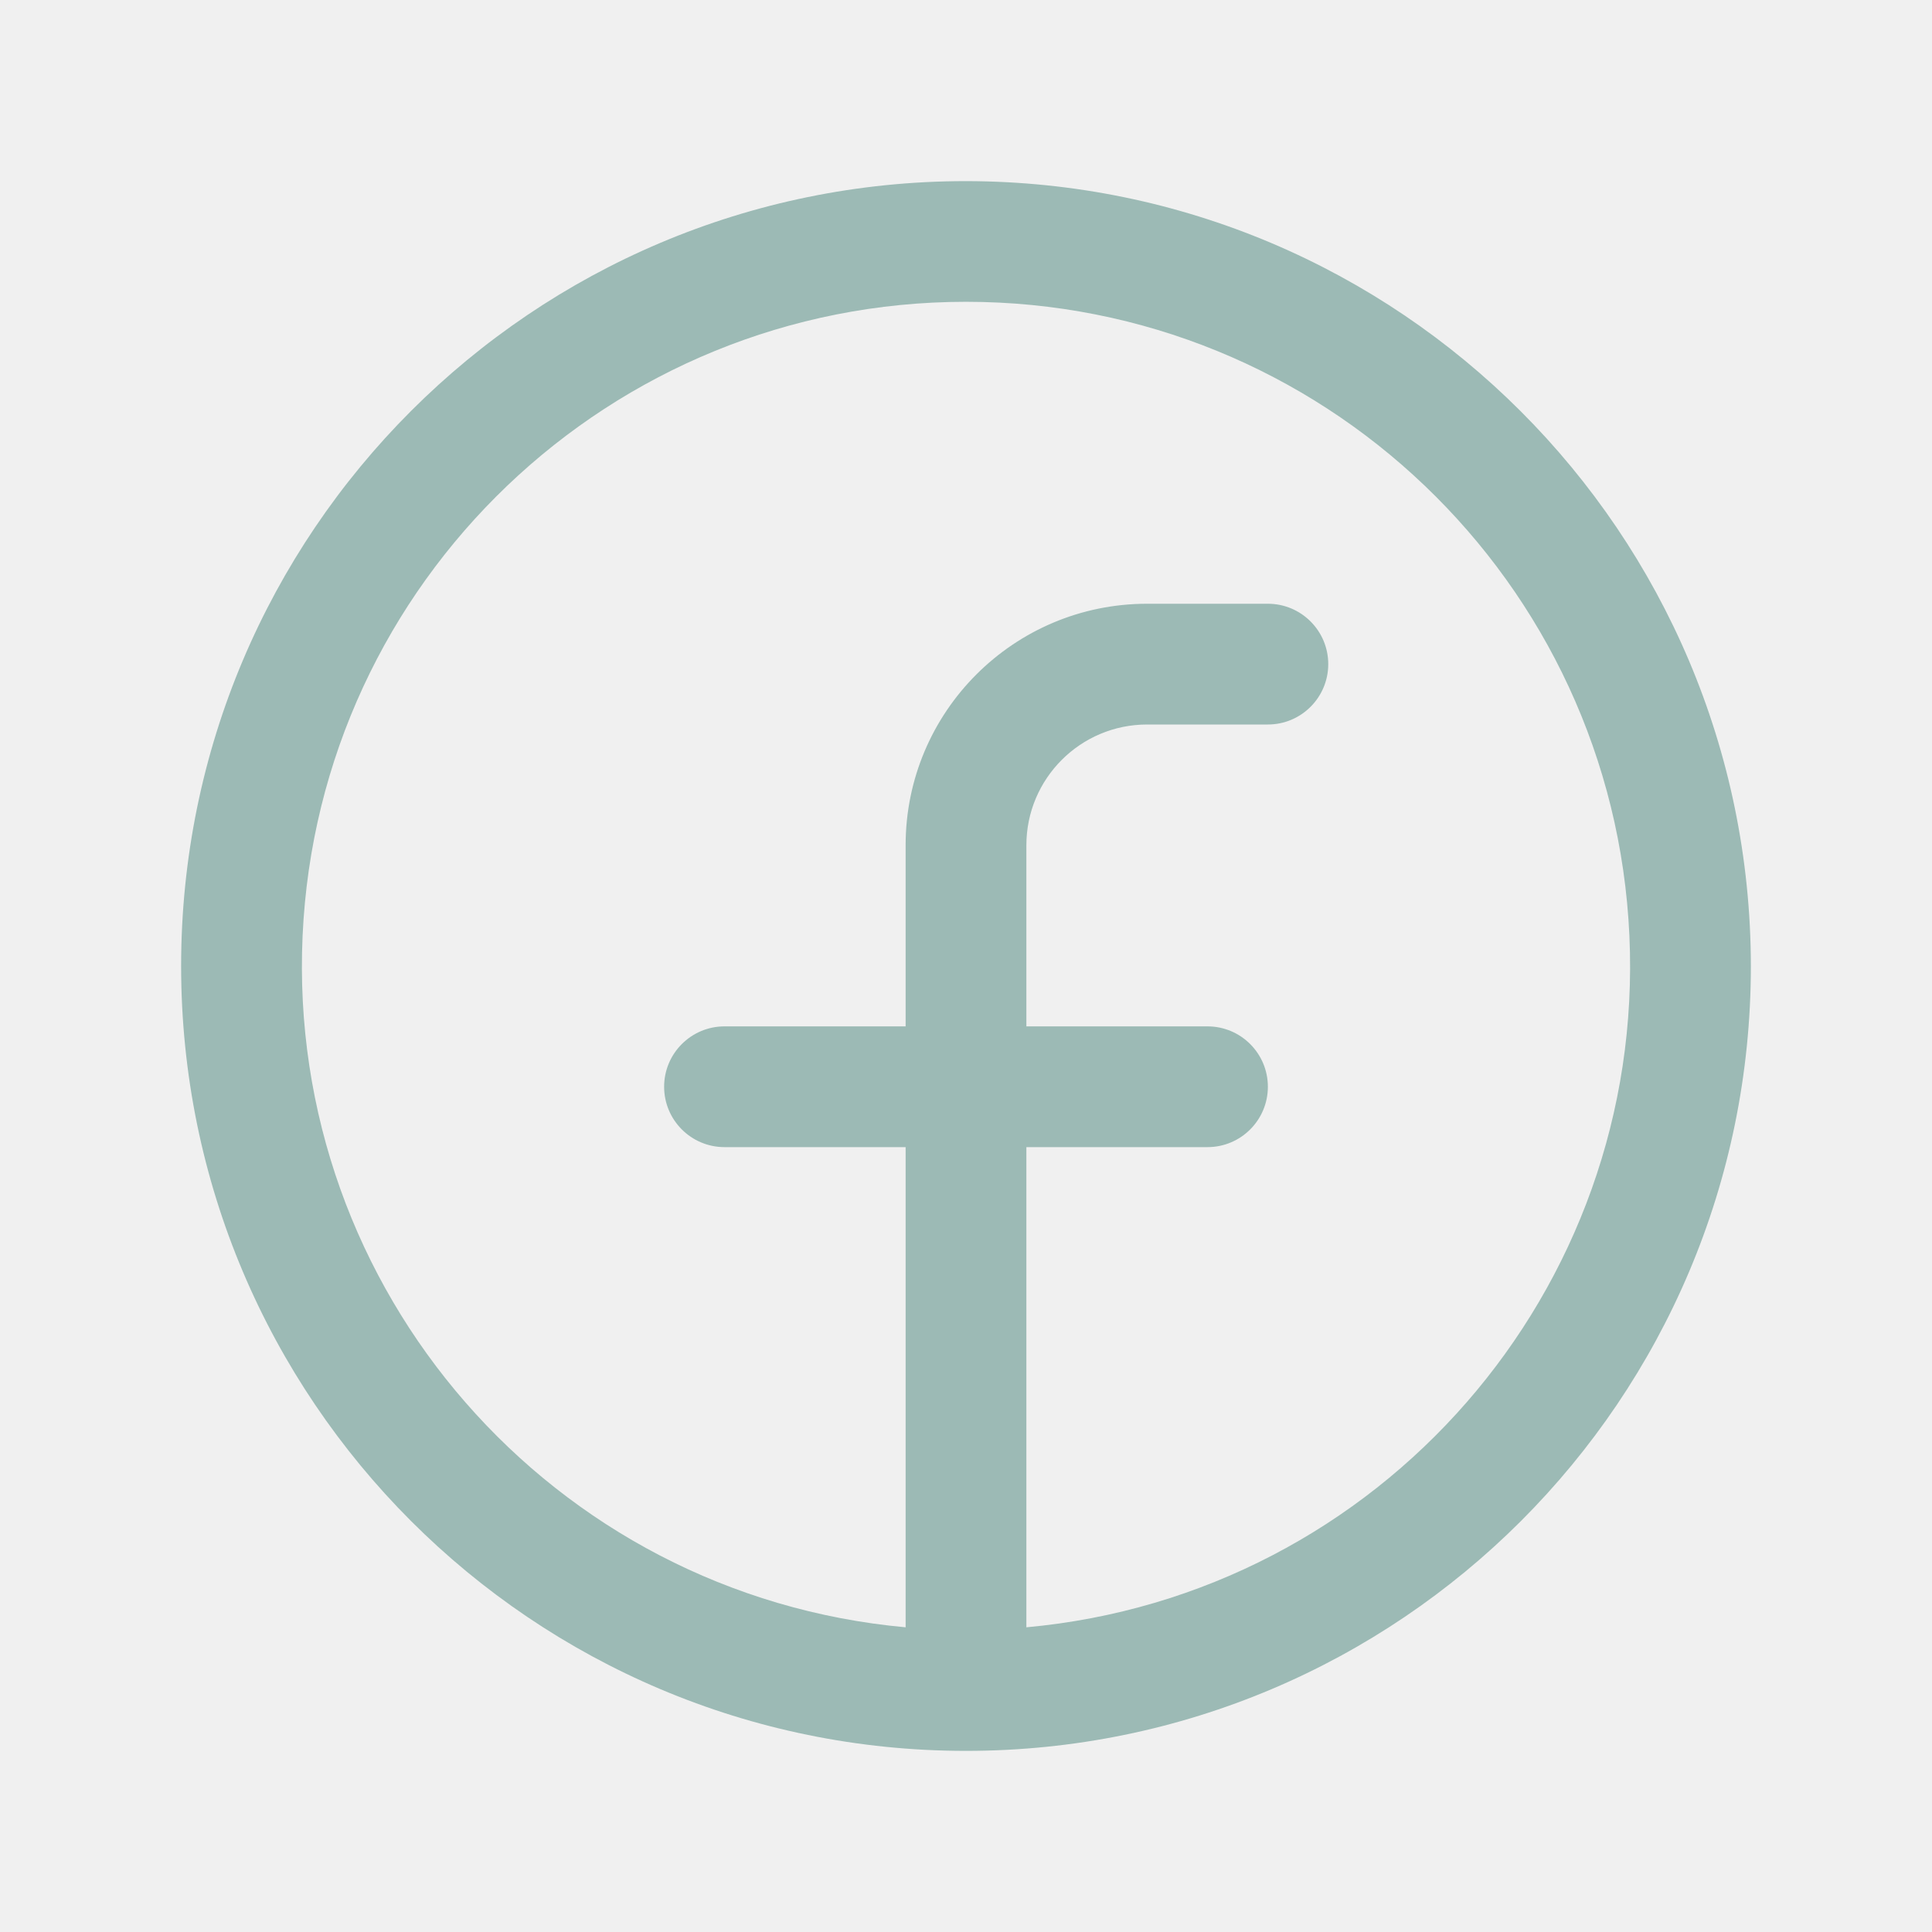
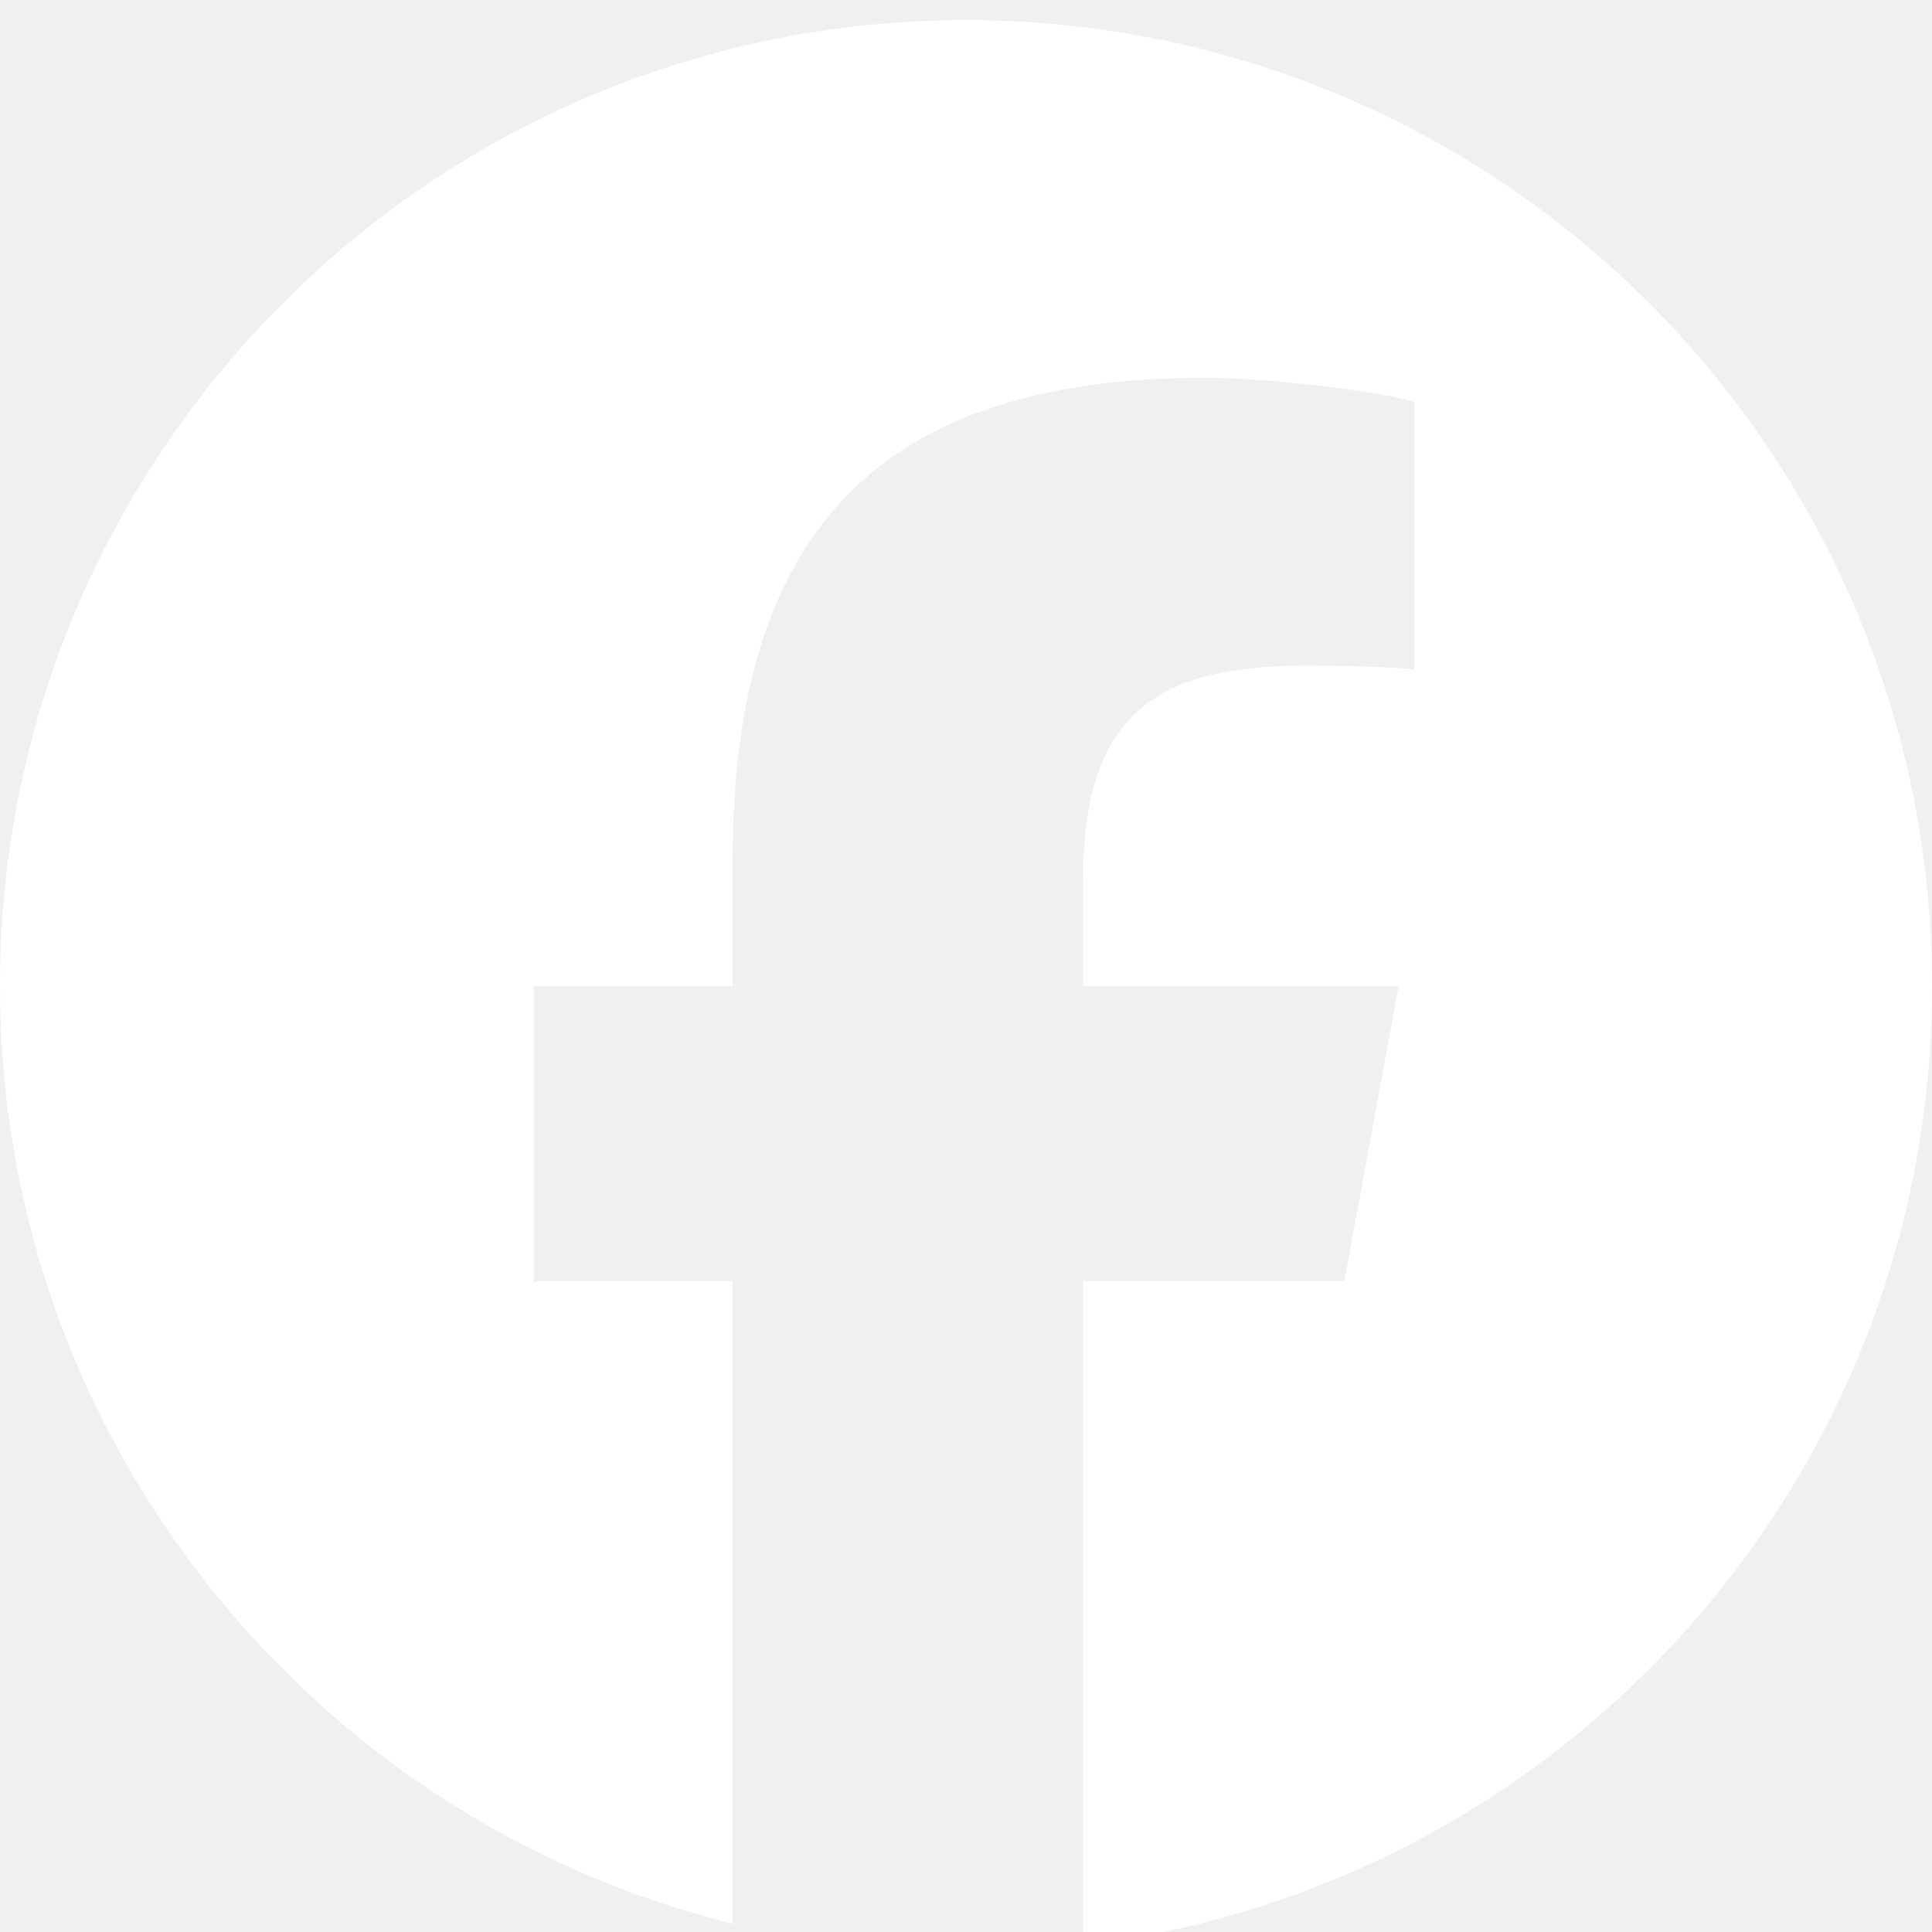
- <svg xmlns="http://www.w3.org/2000/svg" width="24" height="24" viewBox="0 0 24 24" fill="none">
-   <g clip-path="url(#clip0_2_448)">
-     <path fill-rule="evenodd" clip-rule="evenodd" d="M12 2.25C6.615 2.25 2.25 6.615 2.25 12C2.25 17.385 6.615 21.75 12 21.75C17.385 21.75 21.75 17.385 21.75 12C21.744 6.618 17.382 2.256 12 2.25ZM12.75 20.215V14.25H15C15.414 14.25 15.75 13.914 15.75 13.5C15.75 13.086 15.414 12.75 15 12.75H12.75V10.5C12.75 9.672 13.422 9 14.25 9H15.75C16.164 9 16.5 8.664 16.5 8.25C16.5 7.836 16.164 7.5 15.75 7.5H14.25C12.593 7.5 11.25 8.843 11.25 10.5V12.75H9C8.586 12.75 8.25 13.086 8.25 13.5C8.25 13.914 8.586 14.25 9 14.25H11.25V20.215C6.858 19.814 3.558 16.03 3.759 11.624C3.959 7.218 7.59 3.749 12 3.749C16.41 3.749 20.041 7.218 20.241 11.624C20.442 16.03 17.142 19.814 12.75 20.215Z" fill="#9CBAB5" />
+ <svg xmlns="http://www.w3.org/2000/svg" width="32" height="32" viewBox="0 0 32 32" fill="none">
+   <g clip-path="url(#clip0_6_77)">
+     <path d="M32 16.334C32 7.497 24.837 0.334 16 0.334C7.164 0.334 0 7.497 0 16.334C0 23.837 5.166 30.134 12.135 31.863V21.224H8.836V16.334H12.135V14.227C12.135 8.781 14.6 6.257 19.946 6.257C20.96 6.257 22.709 6.456 23.425 6.655V11.087C23.047 11.047 22.391 11.027 21.576 11.027C18.953 11.027 17.939 12.021 17.939 14.605V16.334H23.165L22.267 21.224H17.939V32.217C25.86 31.26 32 24.515 32 16.334Z" fill="white" />
  </g>
  <defs>
-     <clipPath id="clip0_2_448">
-       <rect width="24" height="24" fill="white" />
+     <clipPath id="clip0_6_77">
+       <rect width="32" height="32" fill="white" />
    </clipPath>
  </defs>
</svg>
